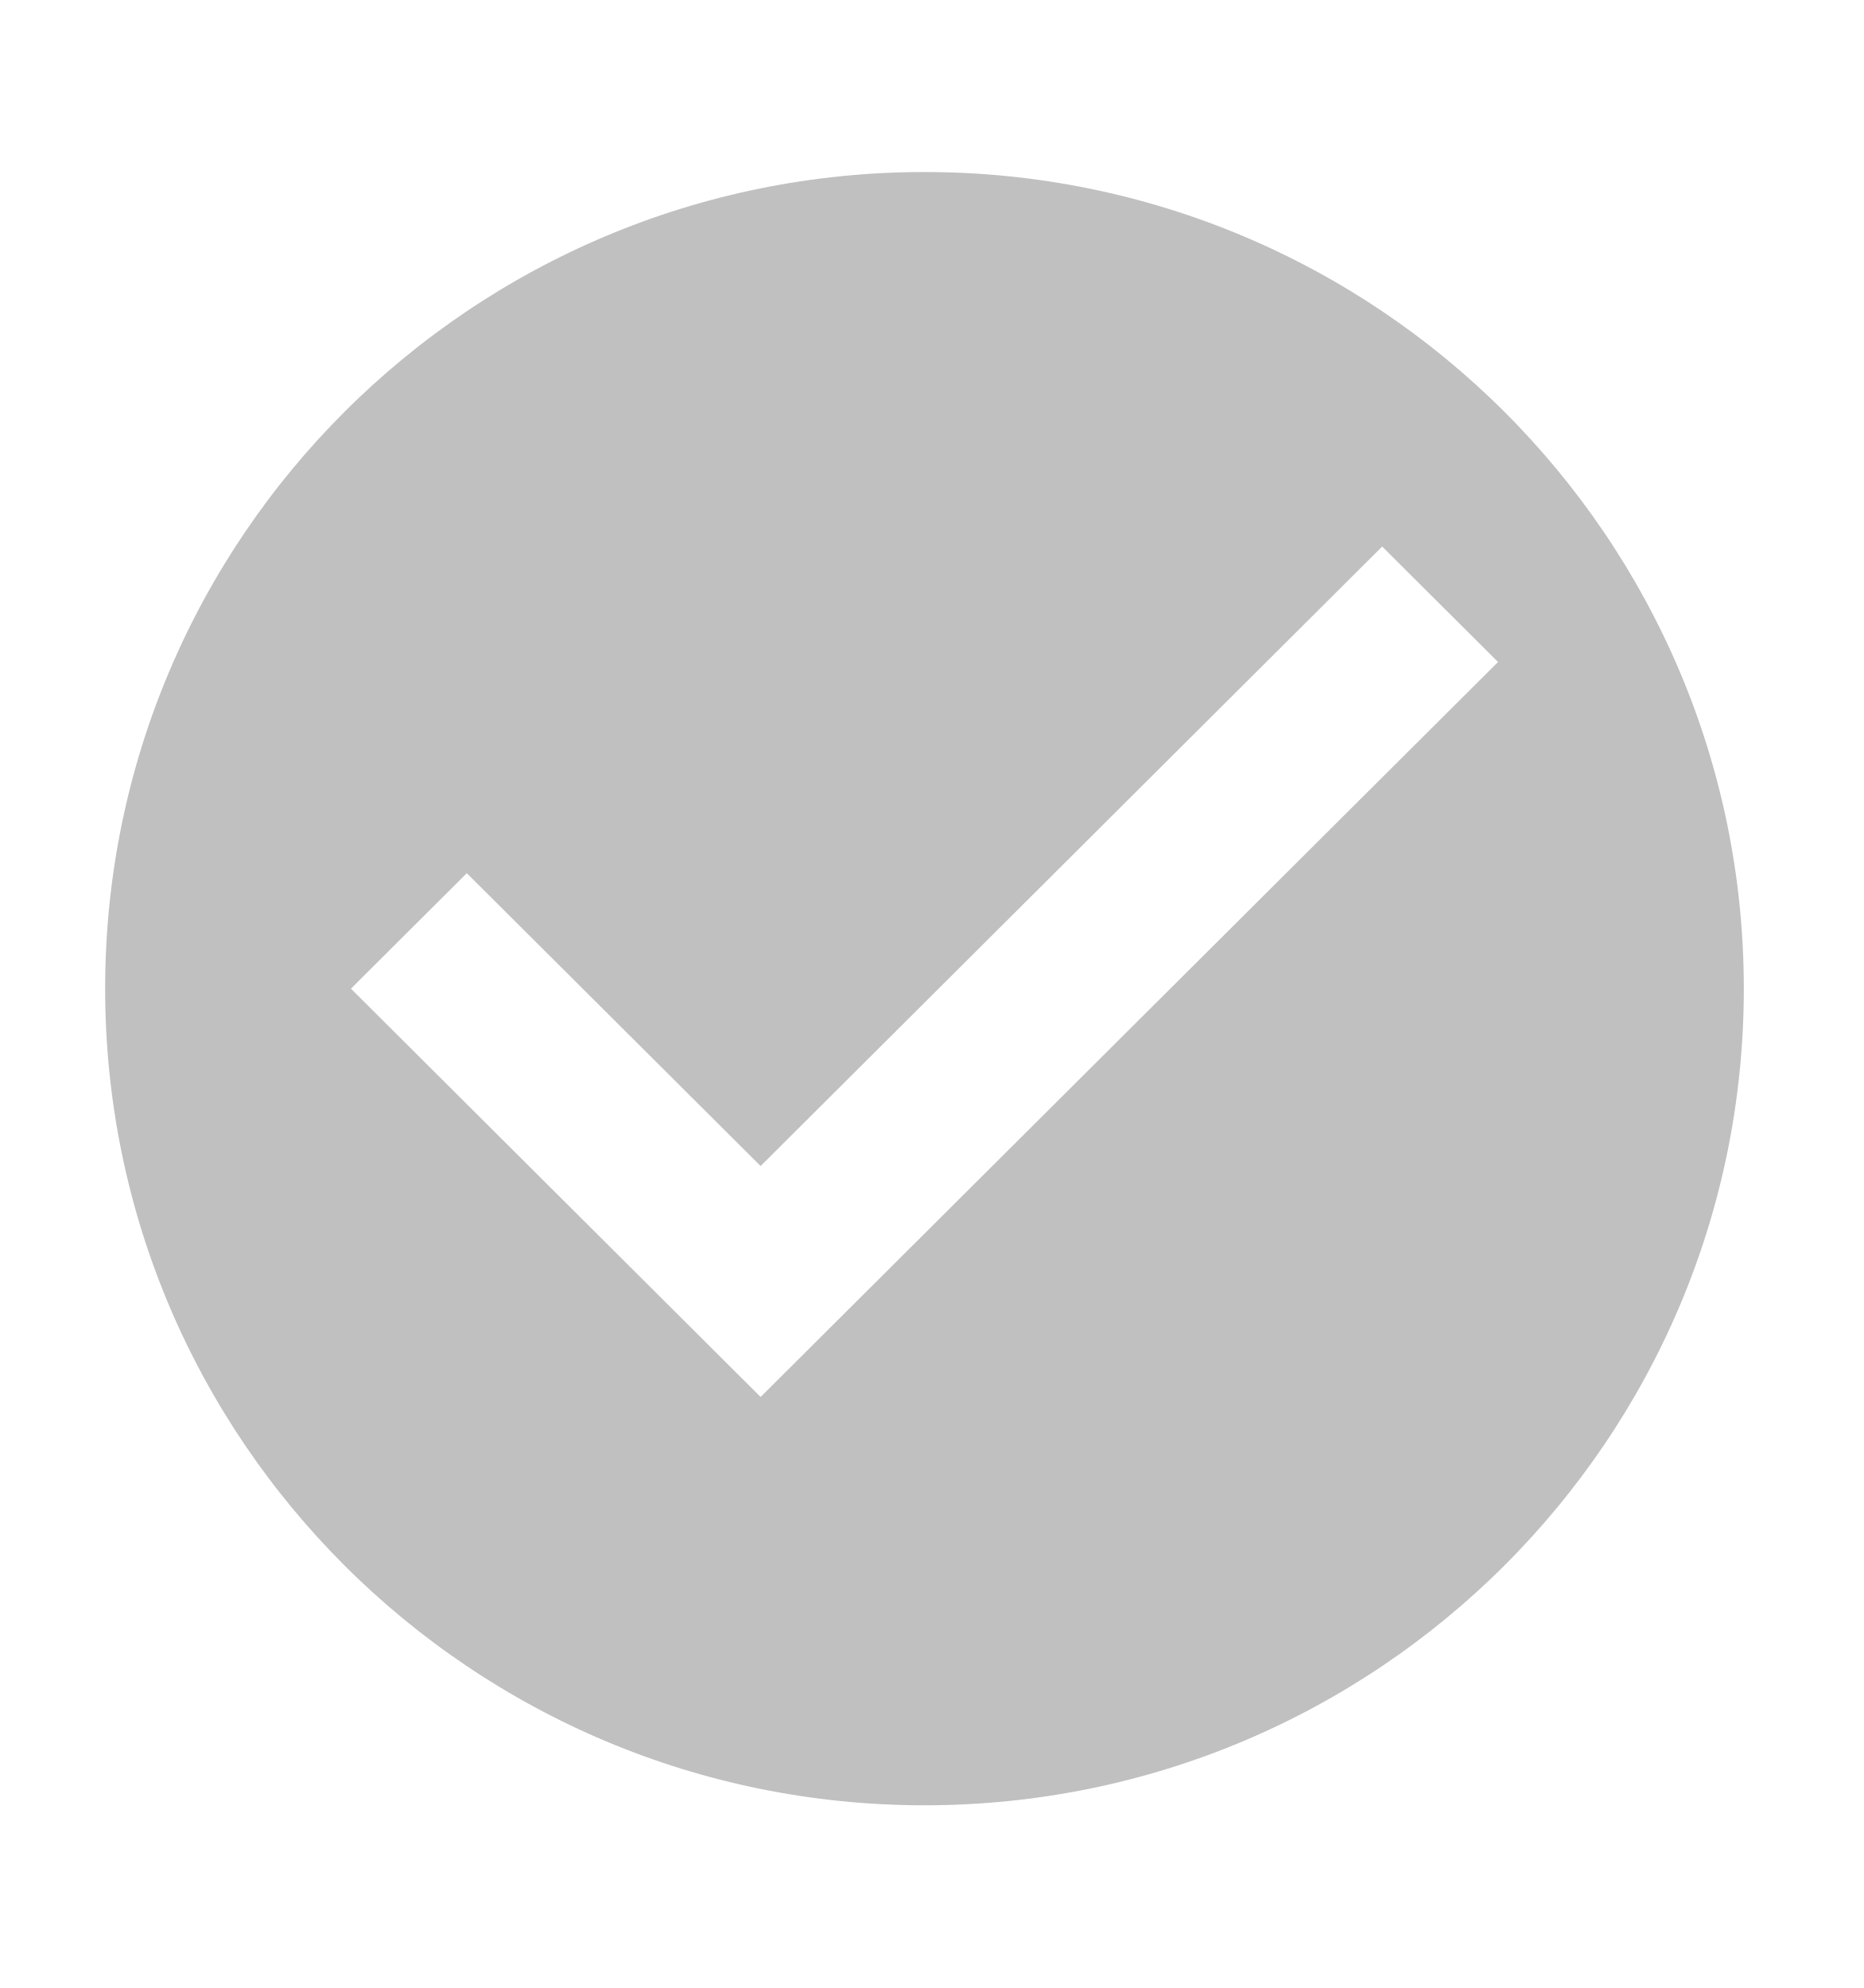
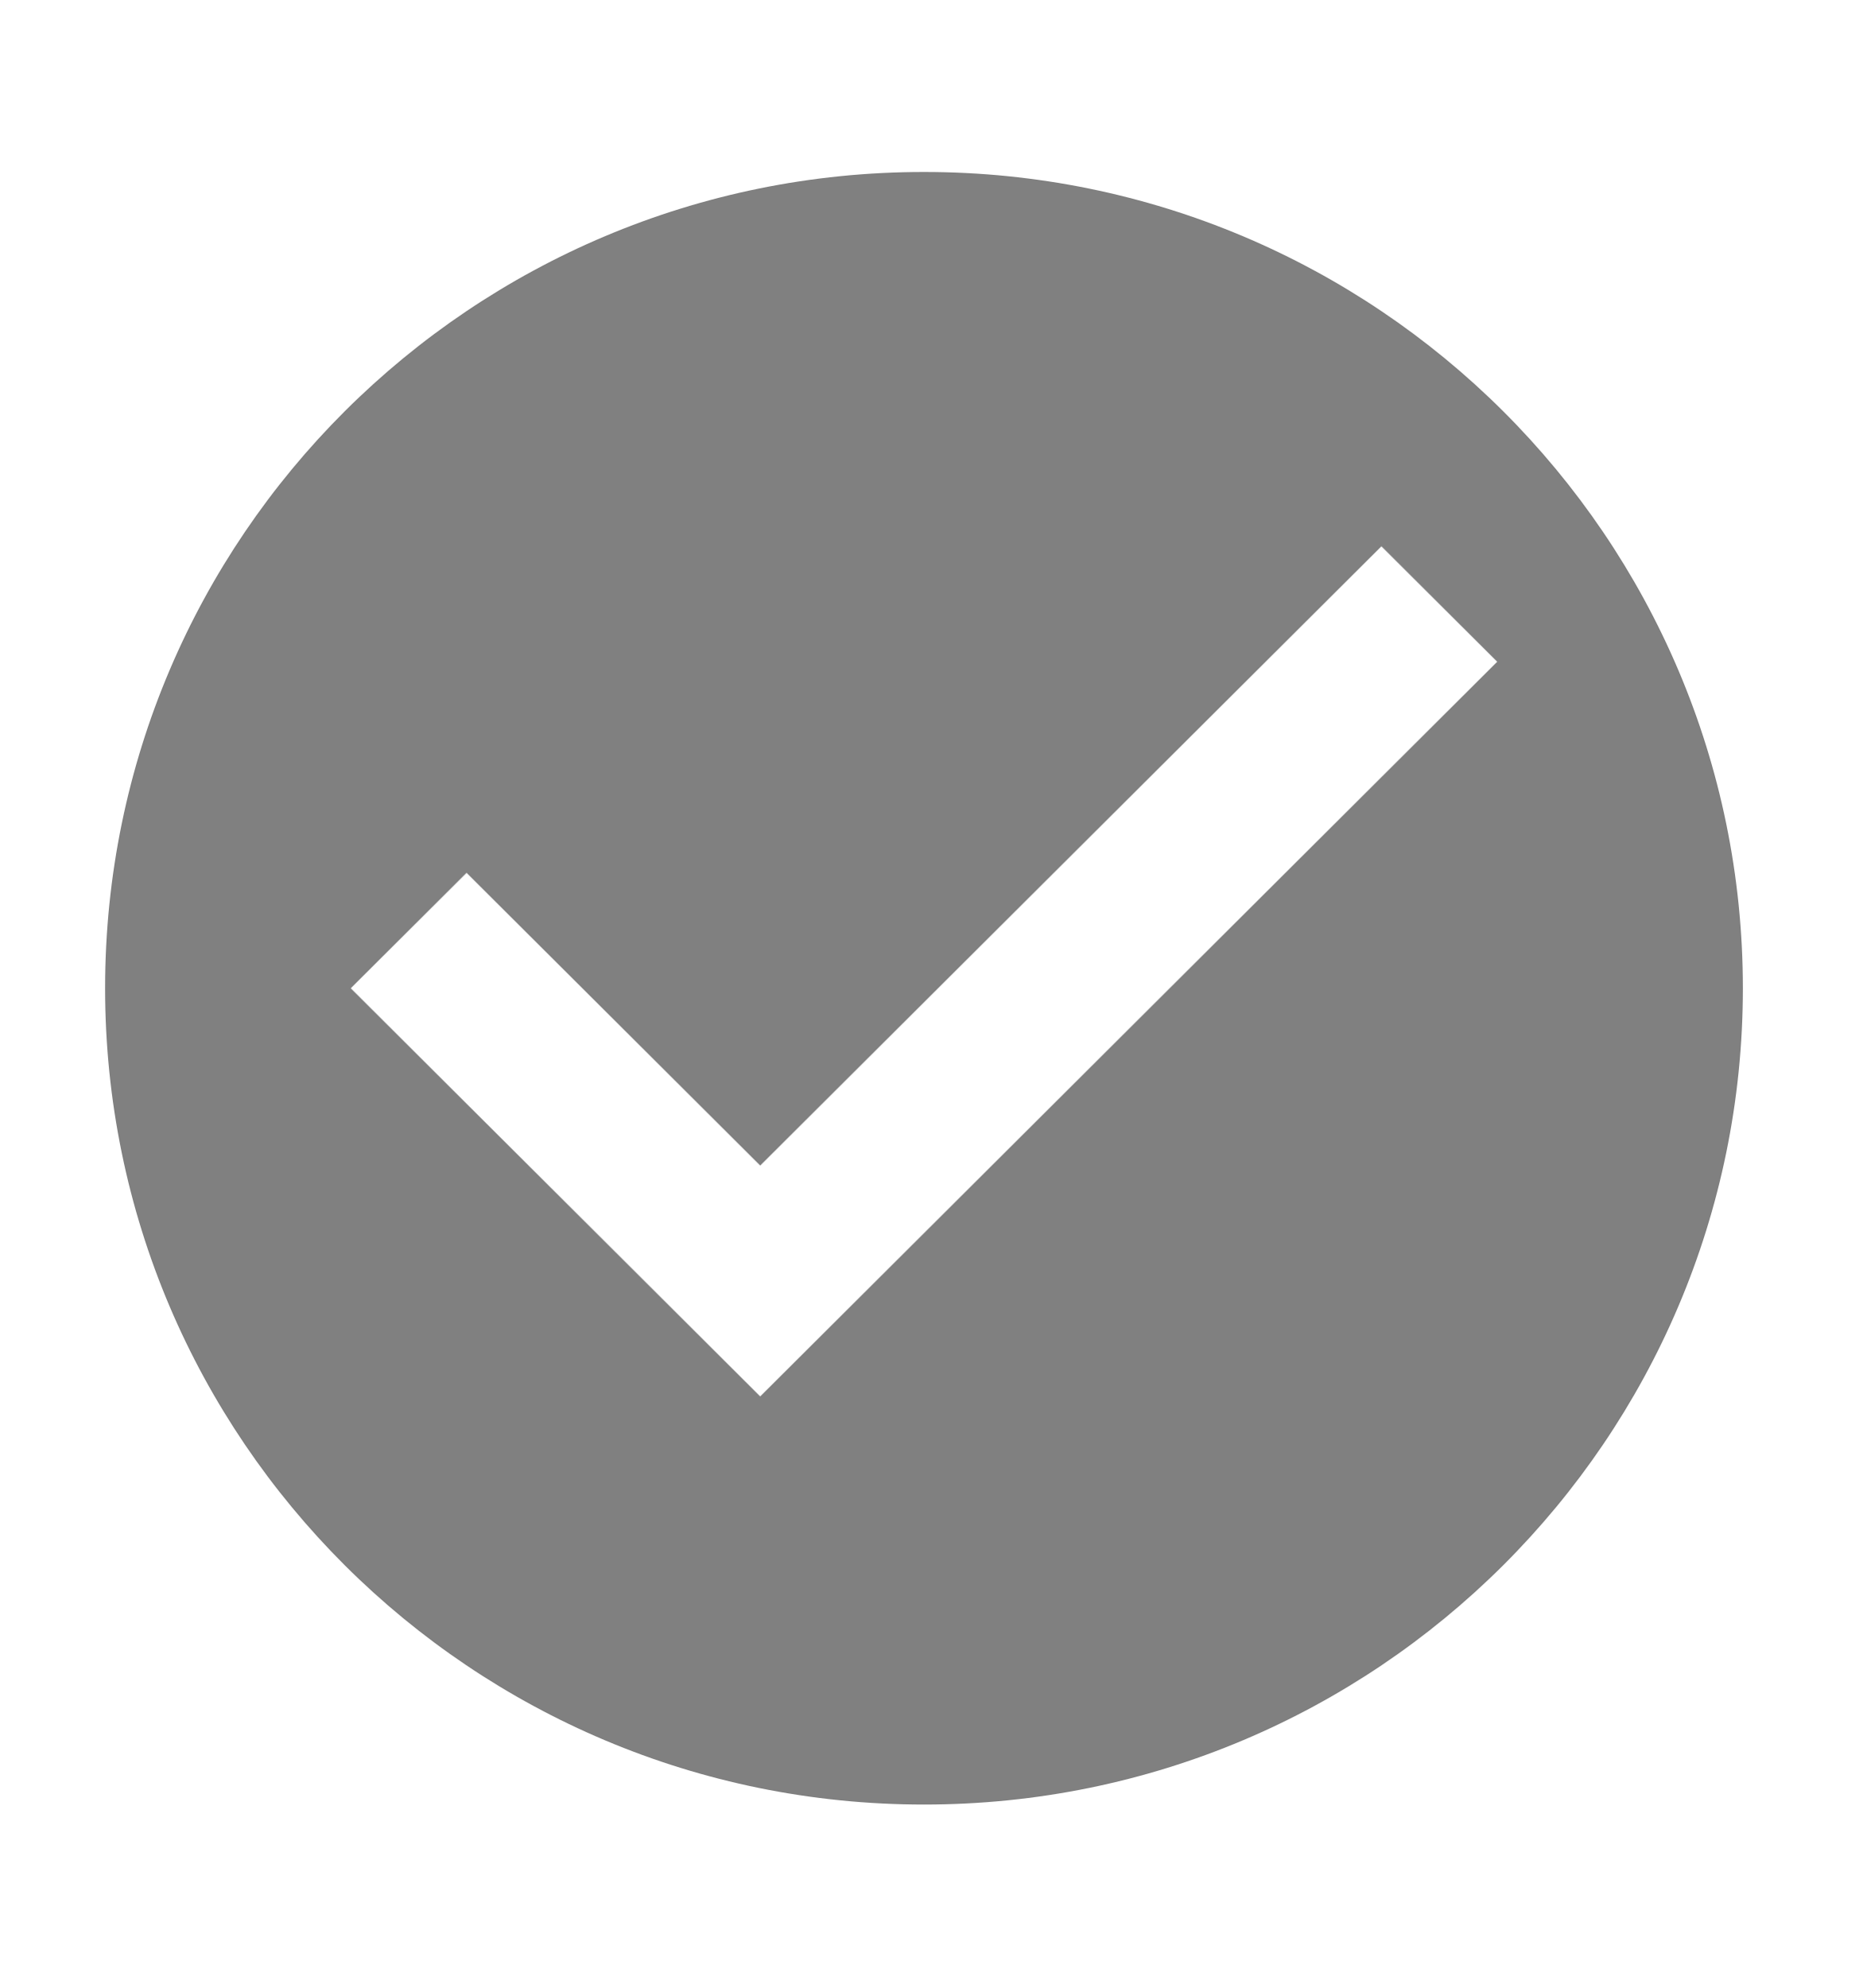
- <svg xmlns="http://www.w3.org/2000/svg" xmlns:ns1="http://www.openswatchbook.org/uri/2009/osb" height="1000" width="937.5" id="svg2" version="1.1">
+ <svg xmlns="http://www.w3.org/2000/svg" xmlns:ns1="http://www.openswatchbook.org/uri/2009/osb" height="1066.667" width="1000" id="svg2" version="1.1">
  <defs id="defs8">
    <linearGradient gradientTransform="matrix(0,0,0,0,-15850794,-50191087)" ns1:paint="solid" id="linearGradient19282">
      <stop id="stop19284" offset="0" style="stop-color:#666666;stop-opacity:1;" />
    </linearGradient>
    <style id="style2988" type="text/css">
    .fil0 {fill:#006C3B}
    .fil1 {fill:#77C06C}
   </style>
  </defs>
-   <path style="fill:#c0c0c0;fill-opacity:1;stroke-width:0.2;stroke-linejoin:round" d="m 382.592,702.703 -206.065,-205.391 58.275,-58.084 147.79,147.306 312.642,-311.618 58.276,58.084 M 465.018,86.532 c -227.62,0 -412.13,183.906 -412.13,410.78 0,226.874 184.511,410.781 412.13,410.781 227.578,0 412.13,-183.907 412.13,-410.781 0,-226.874 -184.552,-410.78 -412.13,-410.78 z" id="path7349" />
+   <path style="fill:#808080;fill-opacity:1;stroke-width:0.213;stroke-linejoin:round" d="M 408.098,749.55 188.296,530.466 250.456,468.51 408.098,625.636 741.583,293.243 803.743,355.2 M 496.02,92.301 c -242.794,0 -439.606,196.166 -439.606,438.166 0,241.999 196.812,438.166 439.606,438.166 242.75,0 439.605,-196.167 439.605,-438.166 0,-241.999 -196.856,-438.166 -439.605,-438.166 z" id="path7349" />
</svg>
